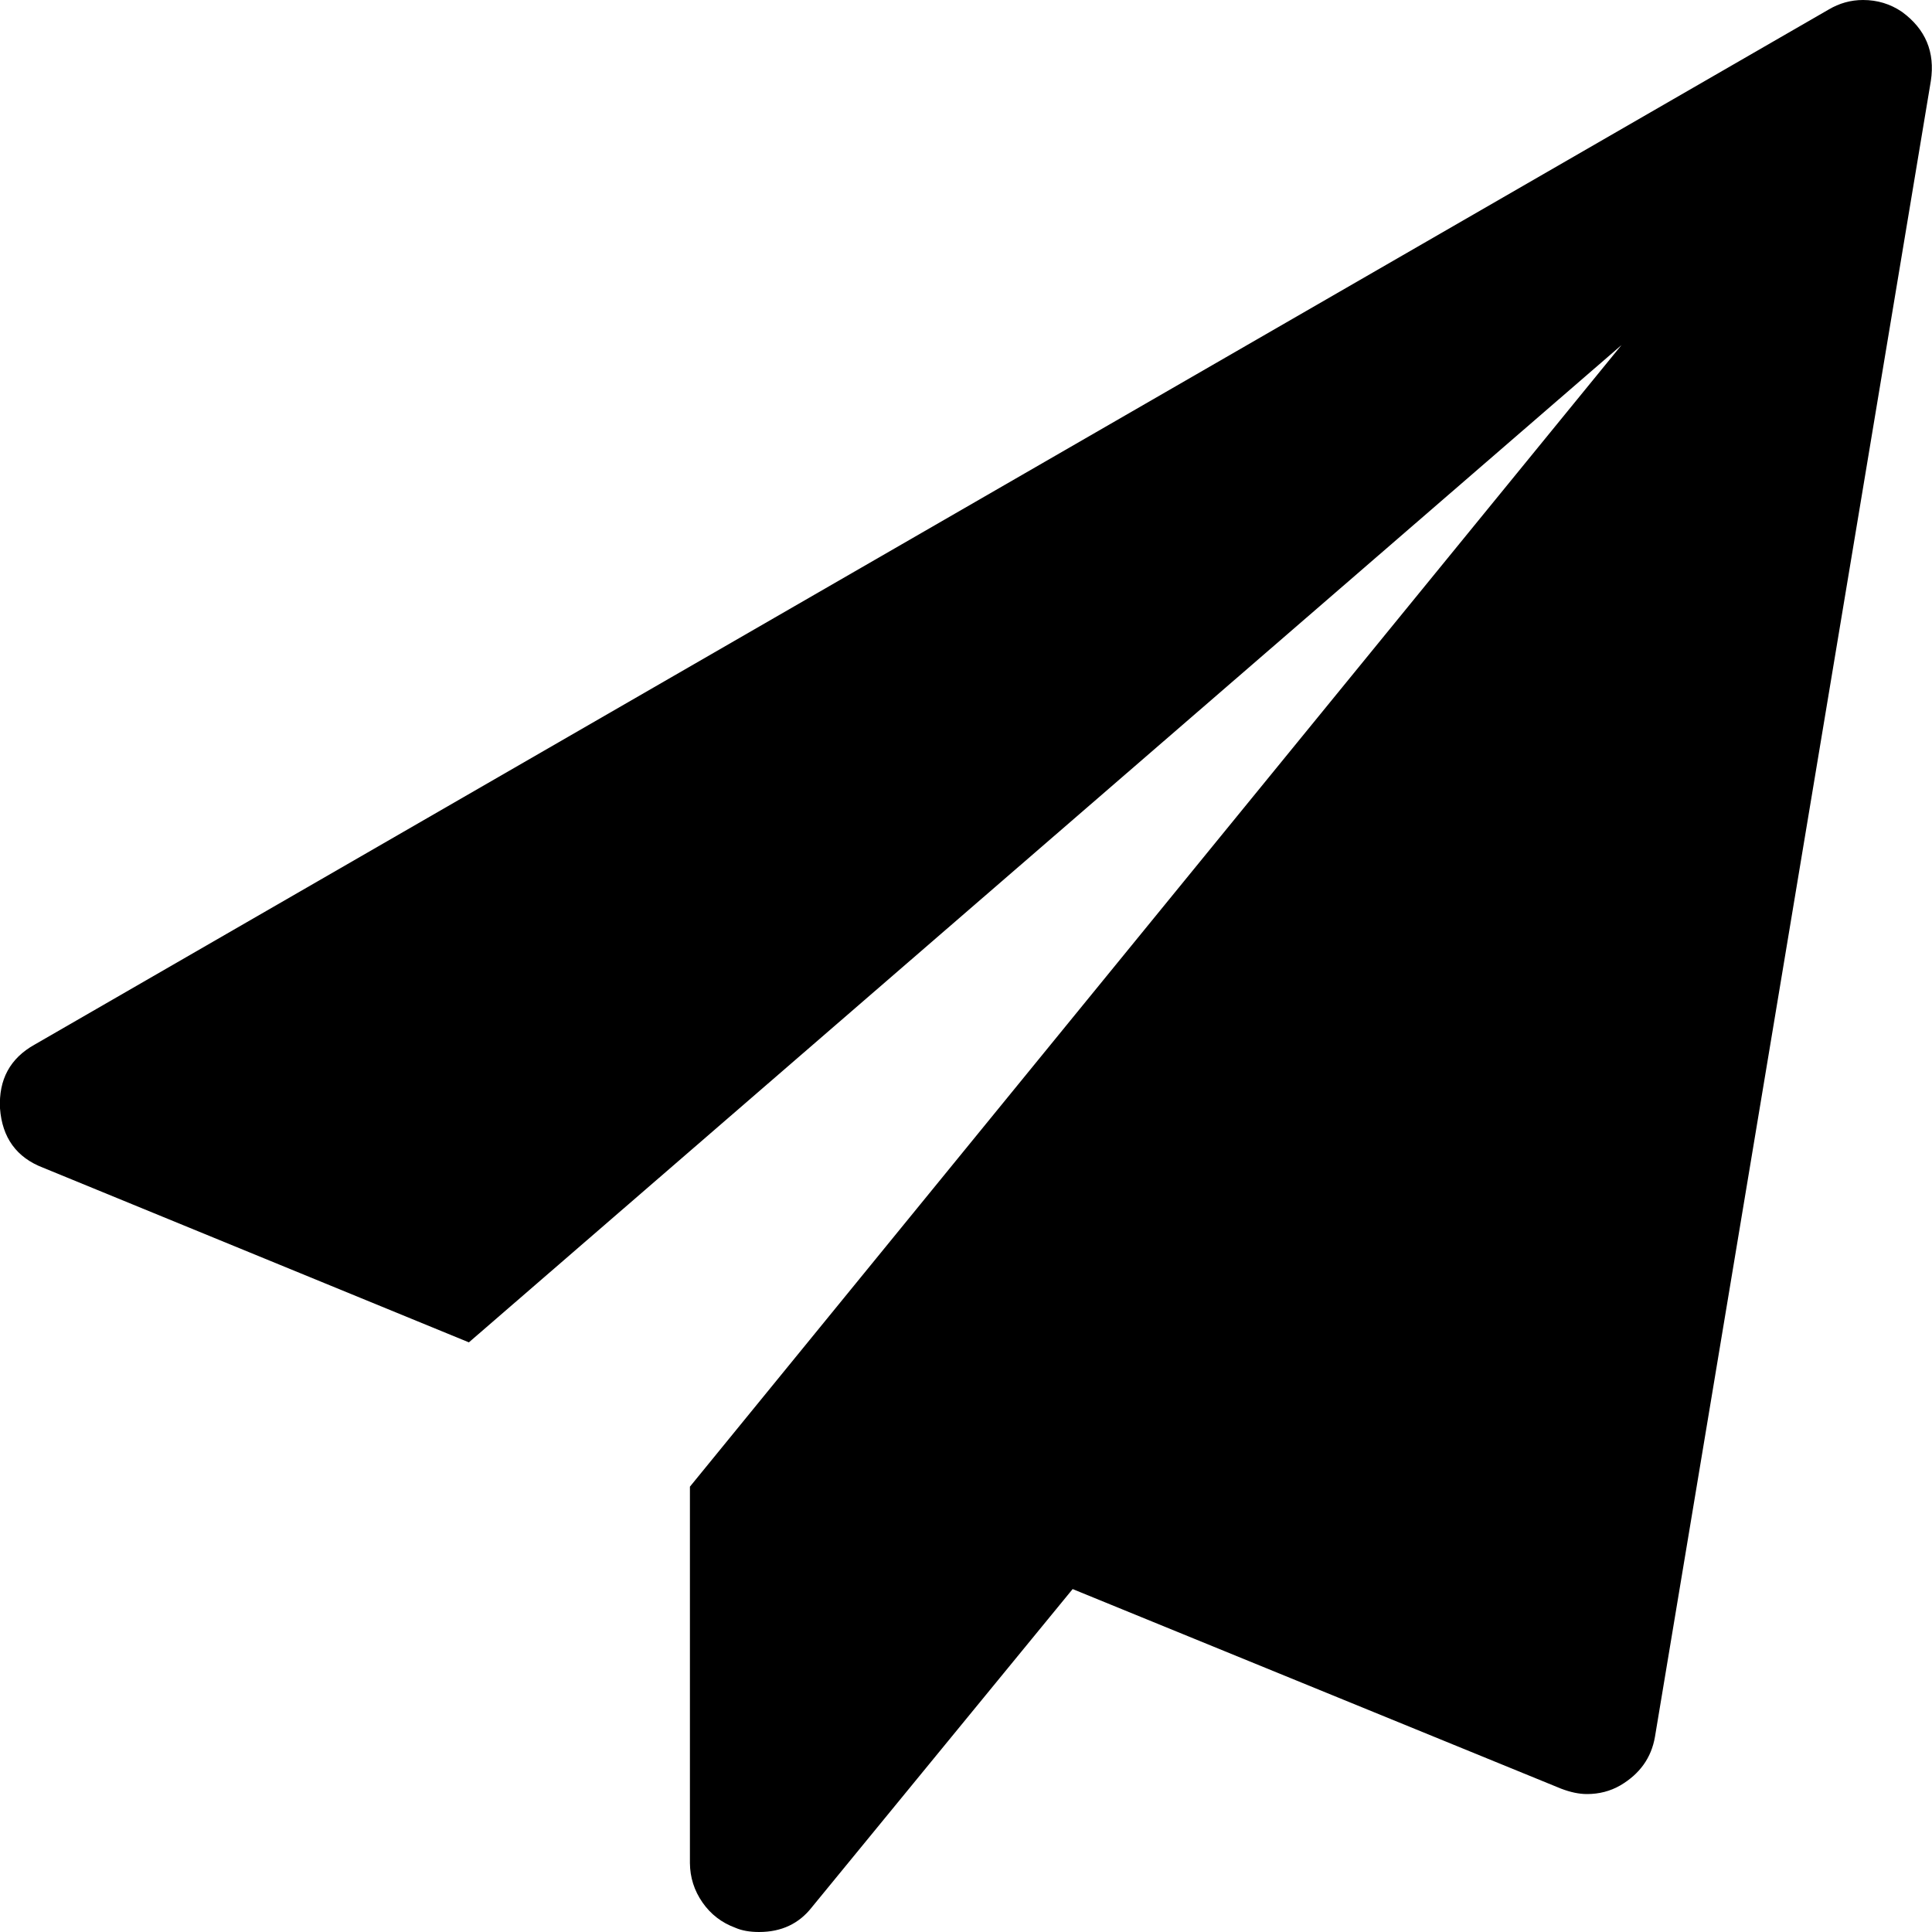
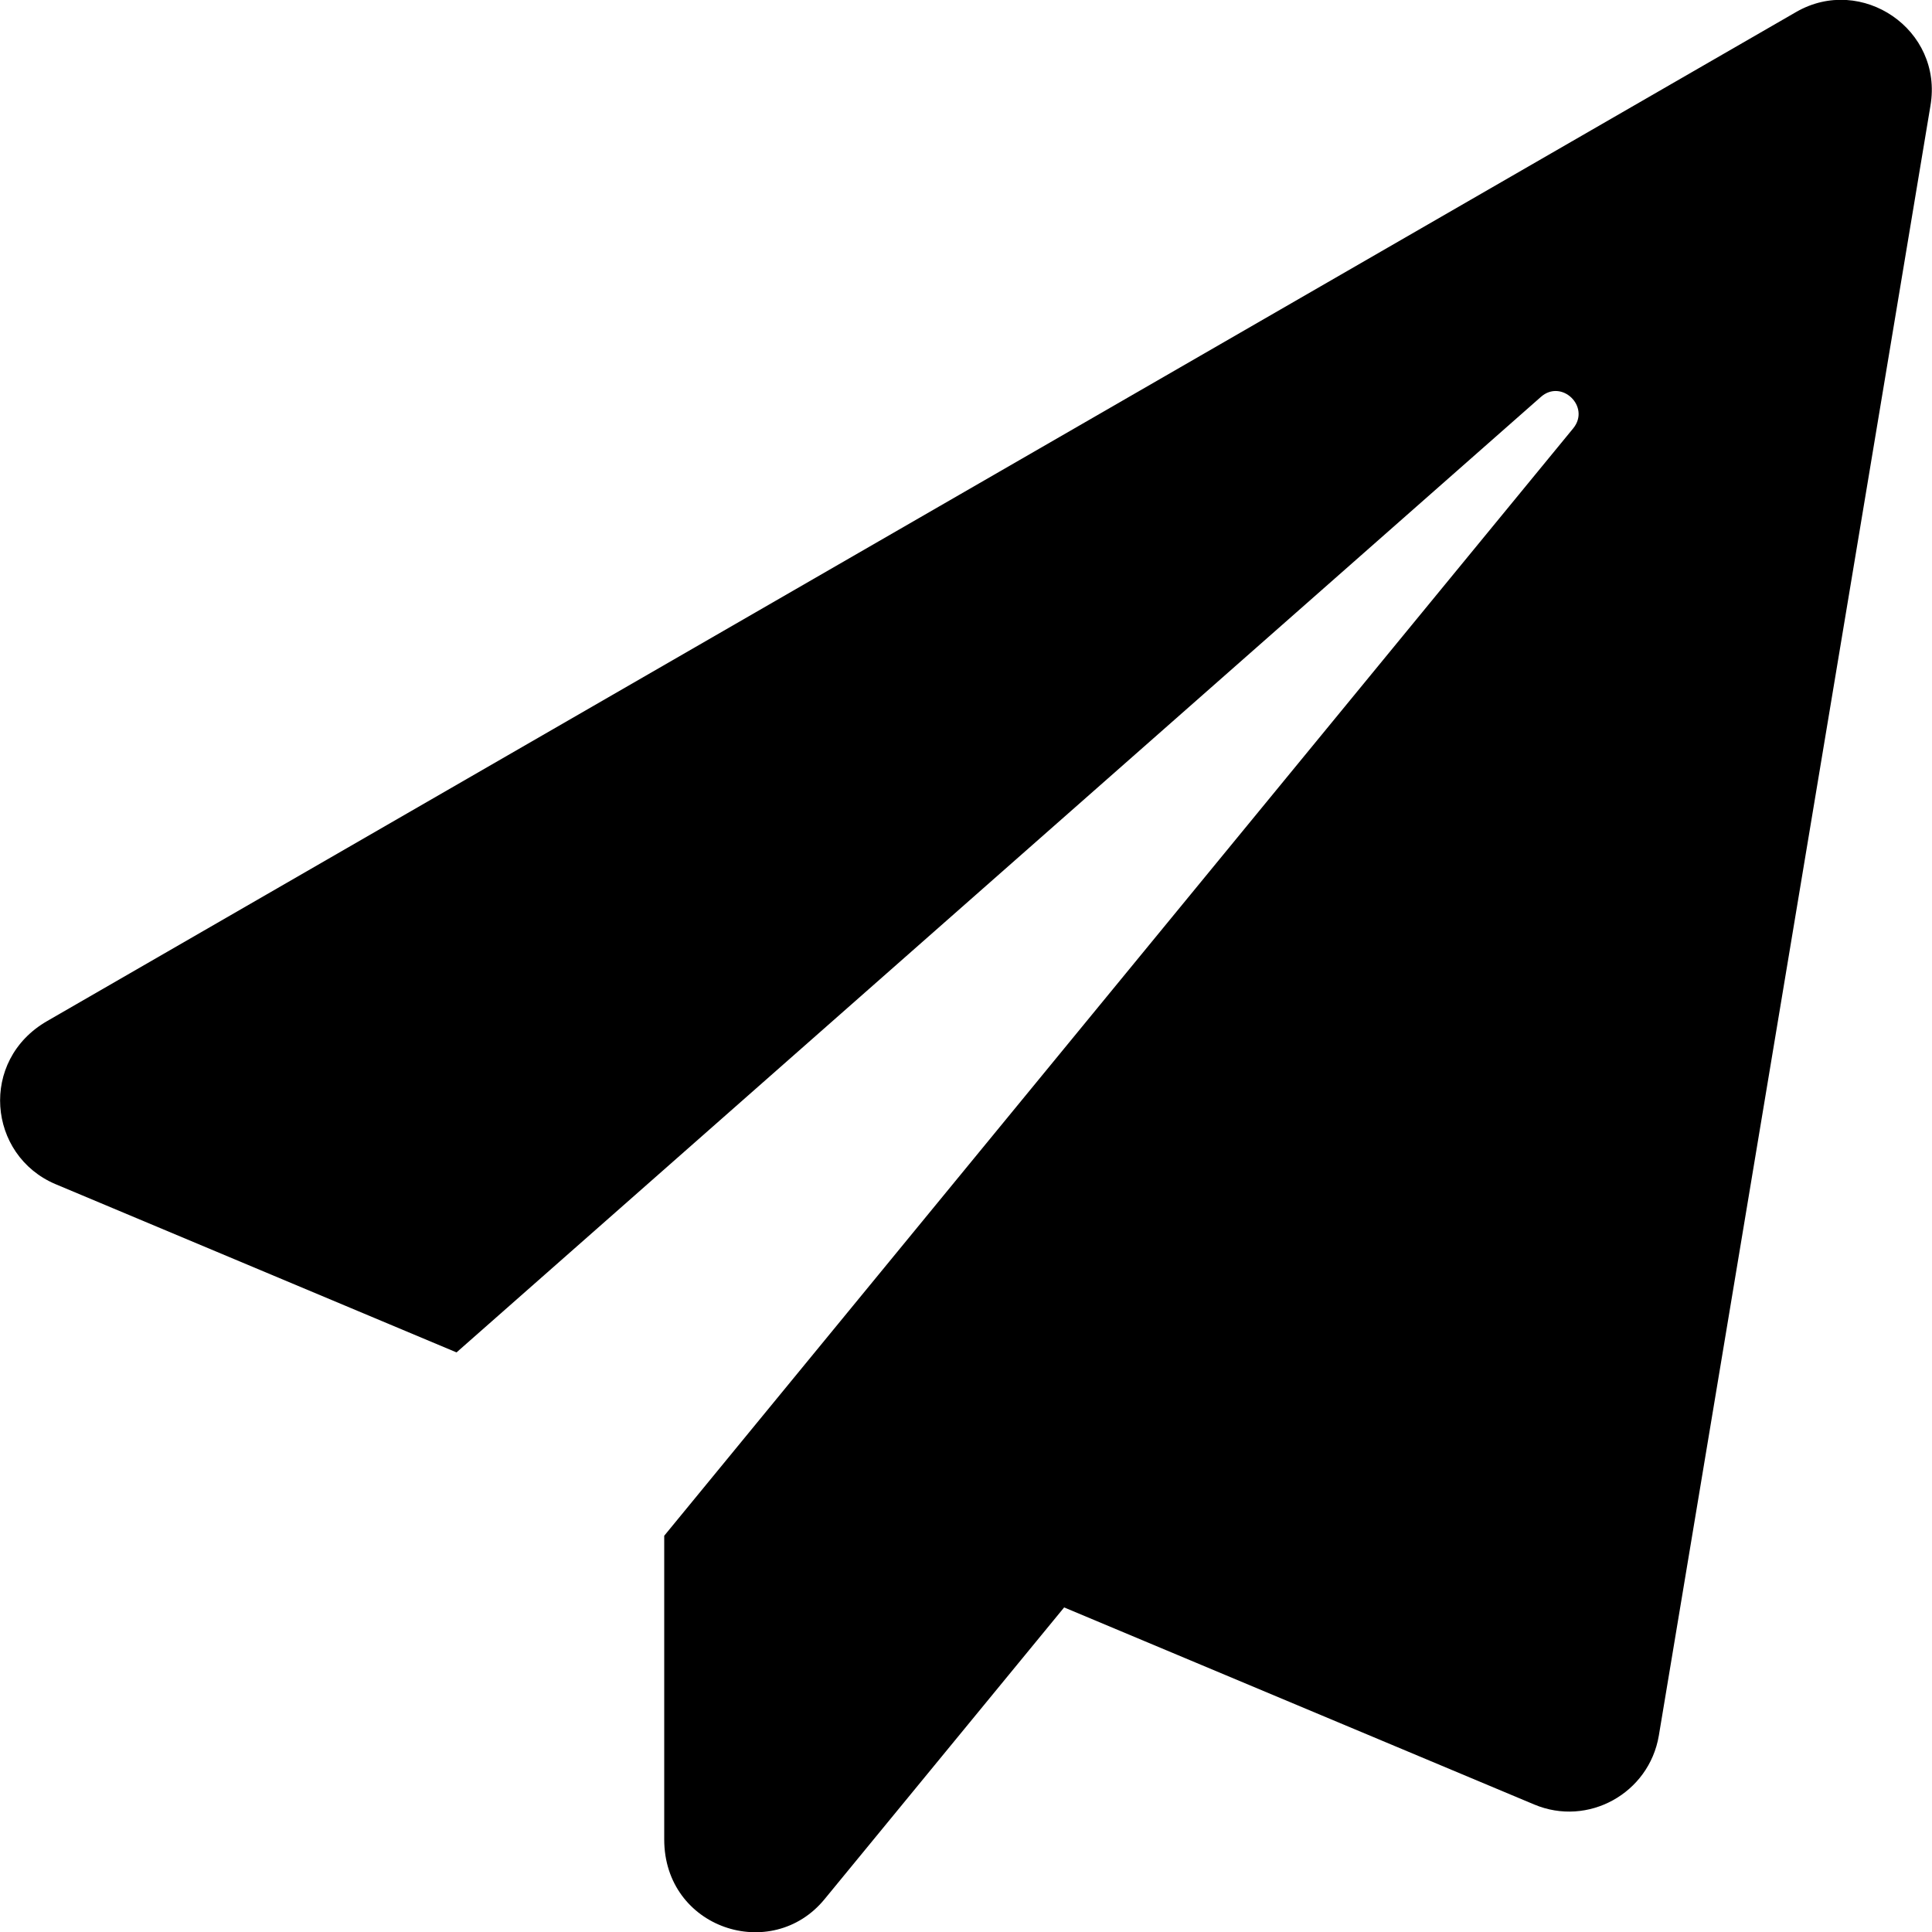
<svg xmlns="http://www.w3.org/2000/svg" height="1000" width="1000">
-   <path d="M984.4 6.1q18.4 13.4 15 35.8L856.6 899q-2.8 16.2 -17.9 25.1 -7.8 4.5 -17.3 4.5 -6.1 0 -13.4 -2.8L555.2 822.5l-135 164.7q-10 12.8 -27.3 12.8 -7.3 0 -12.3 -2.2 -10.6 -3.9 -17 -13.1t-6.5 -20.4V769.5L839.3 178.6 242.7 694.8 22.3 604.4Q1.7 596.5 0 573.7q-1.1 -22.4 17.9 -33L946.4 5q8.4 -5 17.9 -5 11.1 0 20.1 6.1z" />
+   <path d="M929.7 6.2L24.4 528.5c-35.3 20.3 -30.8 69.5 4.3 84.4L236.3 700 797.5 205.5c10.7 -9.6 25.9 5 16.8 16.2L343.8 794.9v157.2c0 46.1 55.6 64.3 83 30.9l124 -151 243.3 102c27.8 11.7 59.4 -5.7 64.5 -35.6L999.2 54.7c6.7 -39.5 -35.7 -68 -69.5 -48.5z" />
</svg>
